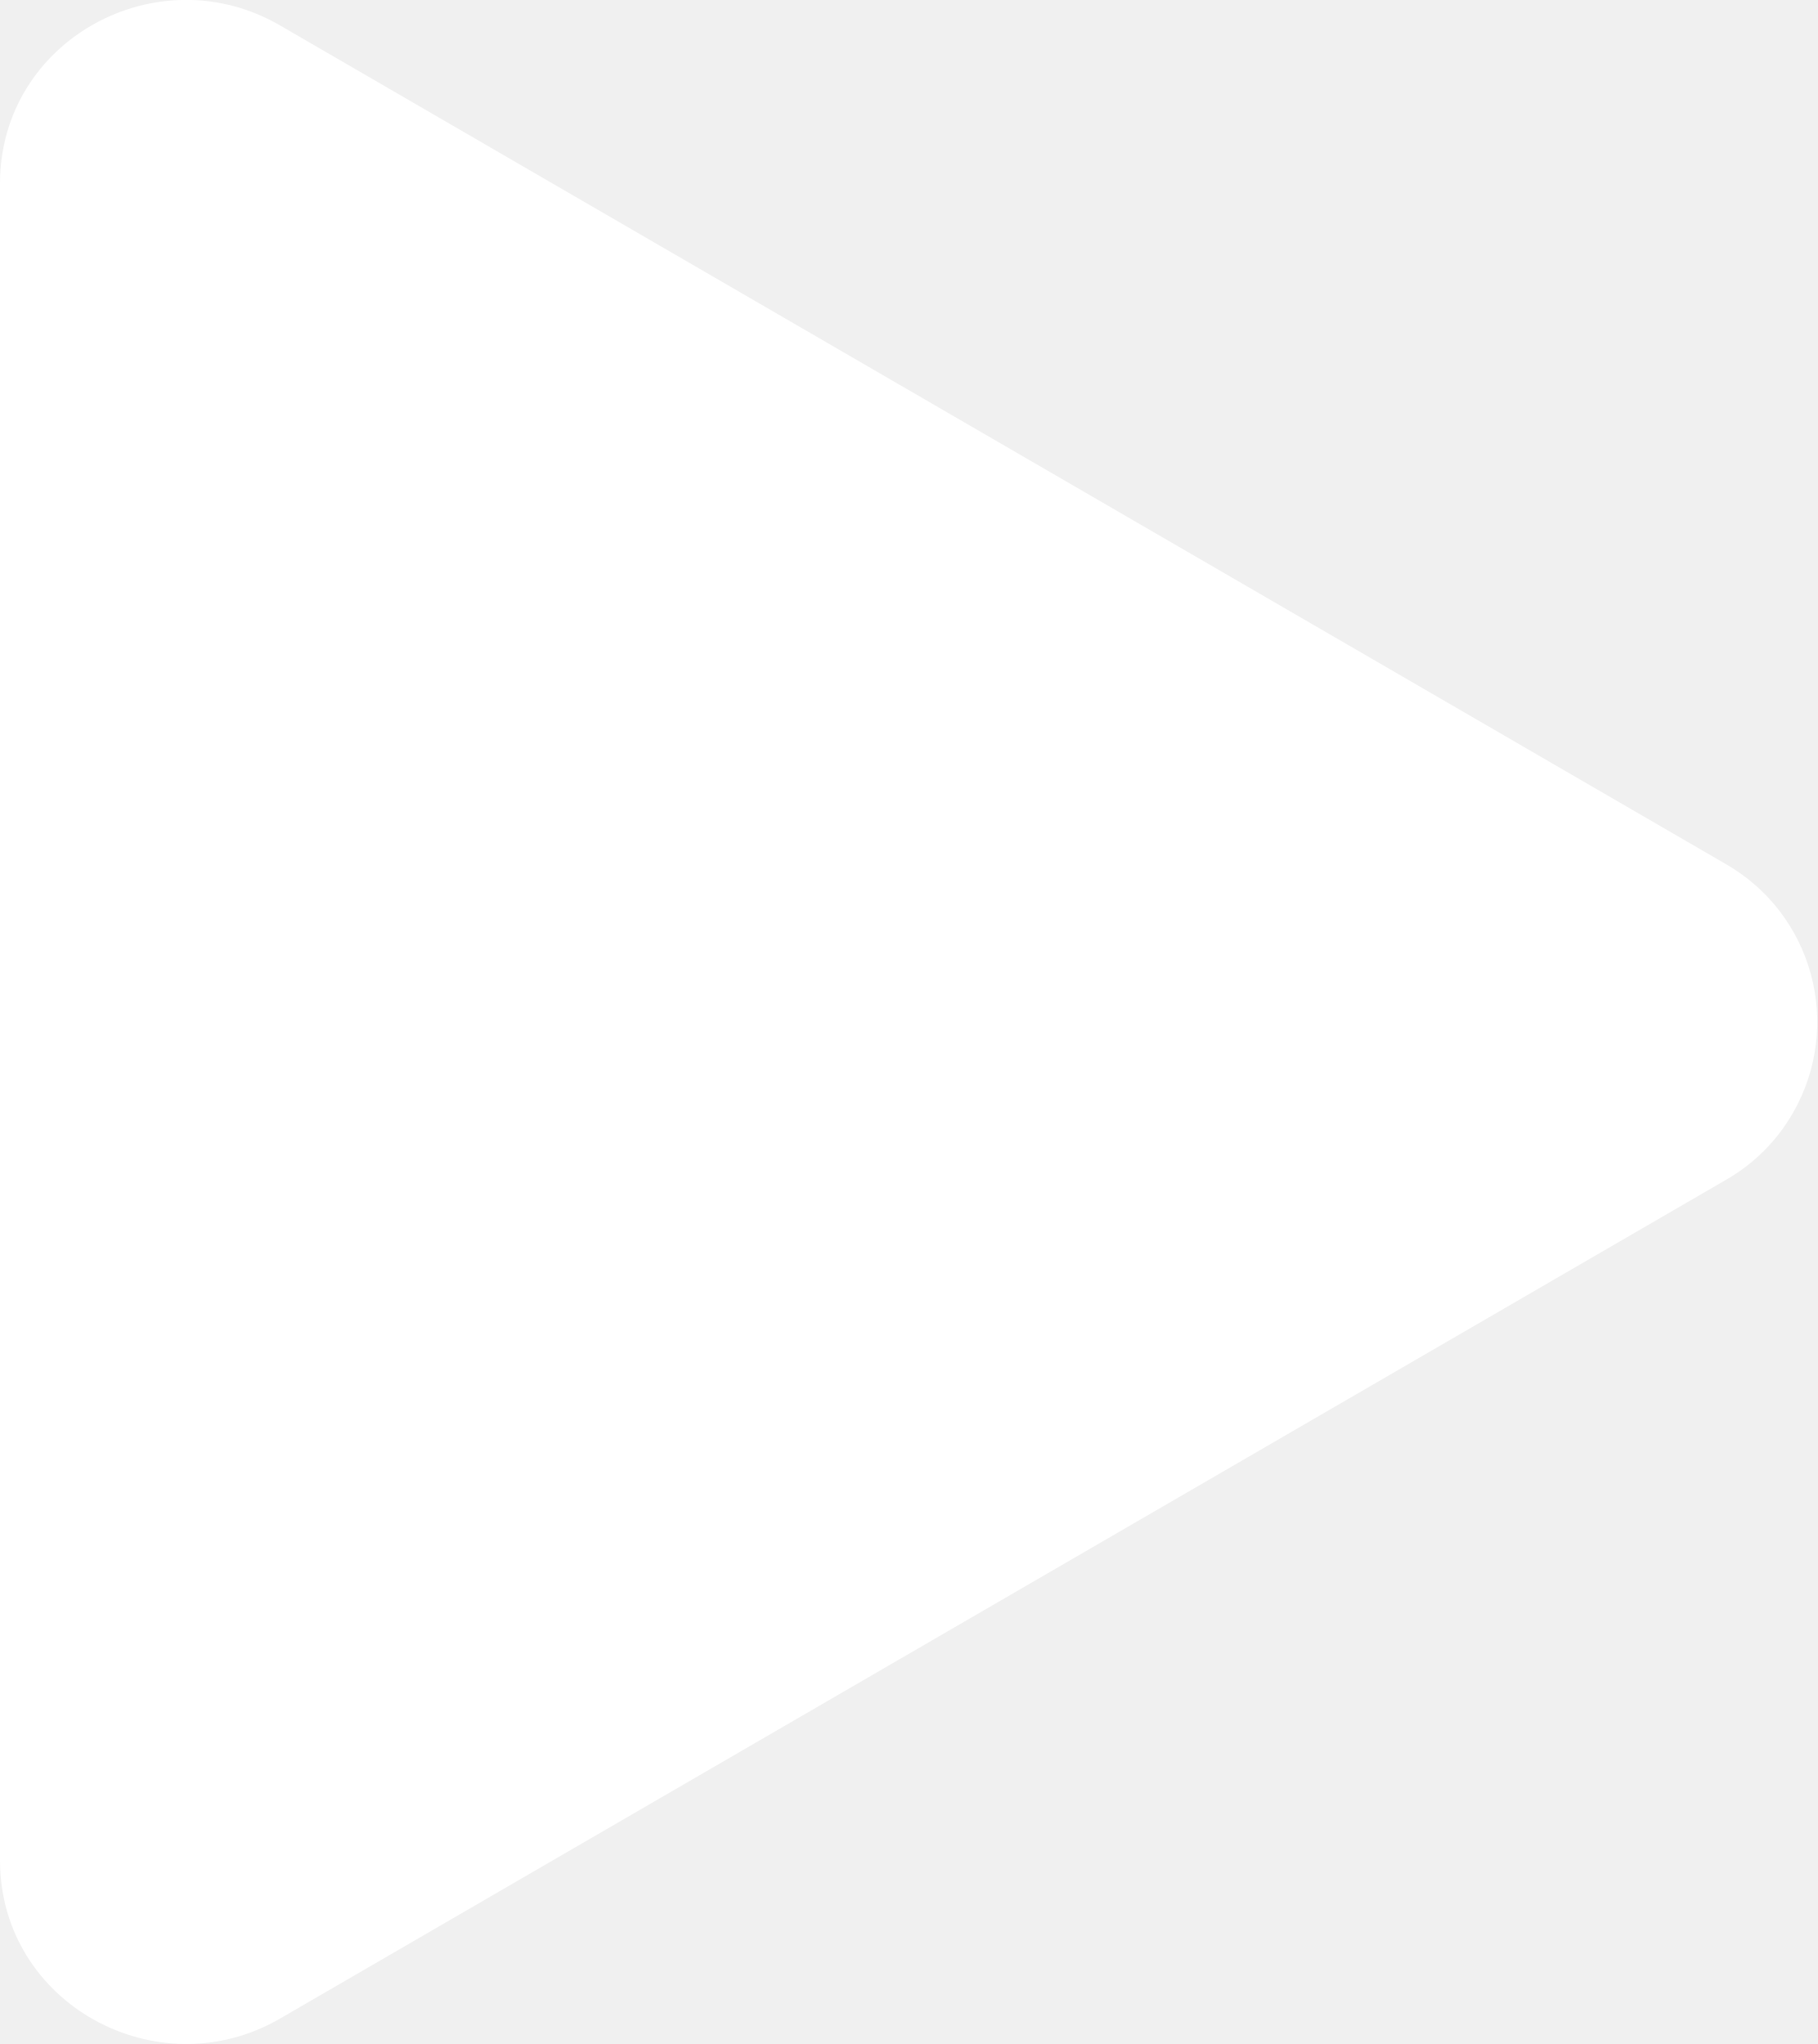
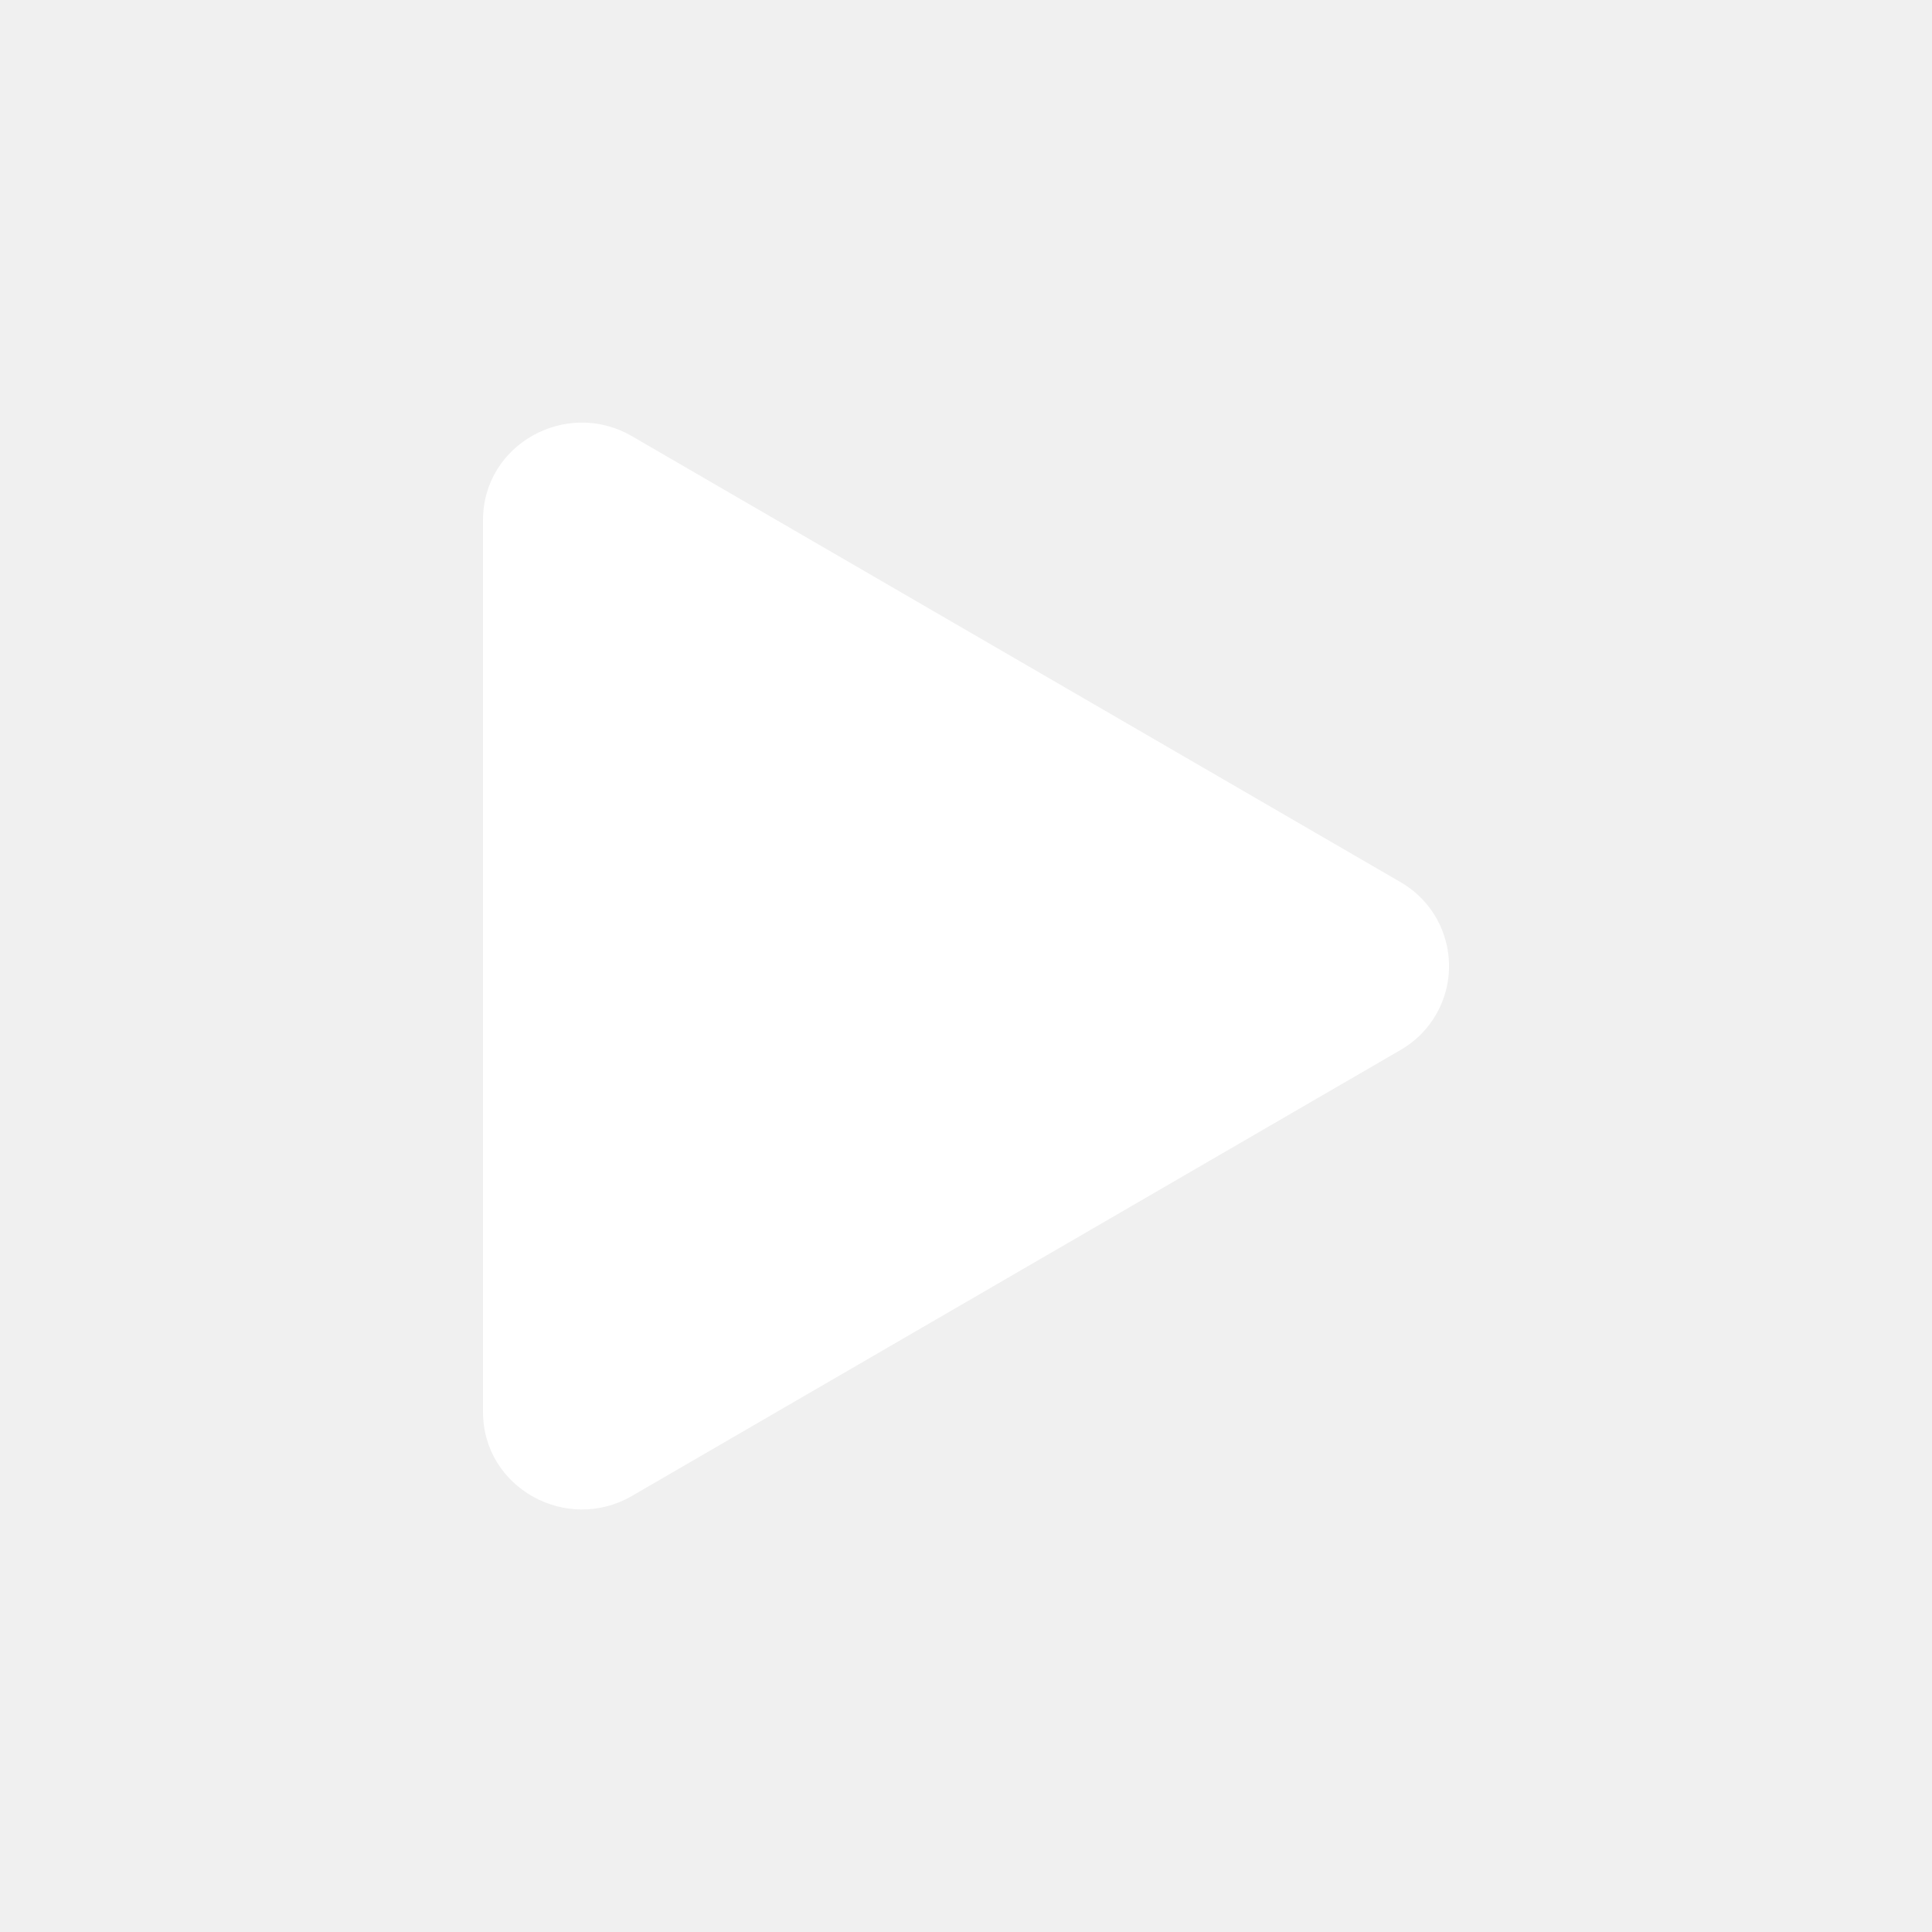
- <svg xmlns="http://www.w3.org/2000/svg" id="_레이어_1" data-name="레이어 1" viewBox="0 0 8.001 9.001">
+ <svg xmlns="http://www.w3.org/2000/svg" id="_레이어_1" data-name="레이어 1" viewBox="0 0 16 16">
  <defs>
    <style>
      .cls-1 {
        fill: #fff;
        stroke-width: 0px;
      }
    </style>
  </defs>
-   <path class="cls-1" d="M7.596,5.197l-6.363,3.692c-.54.313-1.233-.066-1.233-.697V.808C0,.178.692-.202,1.233.112l6.363,3.692c.385.22.518.709.299,1.094-.071.125-.174.228-.299.299" />
+   <path class="cls-1" d="M11.596,8.697l-6.363,3.692c-.54.313-1.233-.066-1.233-.697v-7.384c0-.63.692-1.01,1.233-.696l6.363,3.692c.385.22.518.709.299,1.094-.071.125-.174.228-.299.299" />
</svg>
